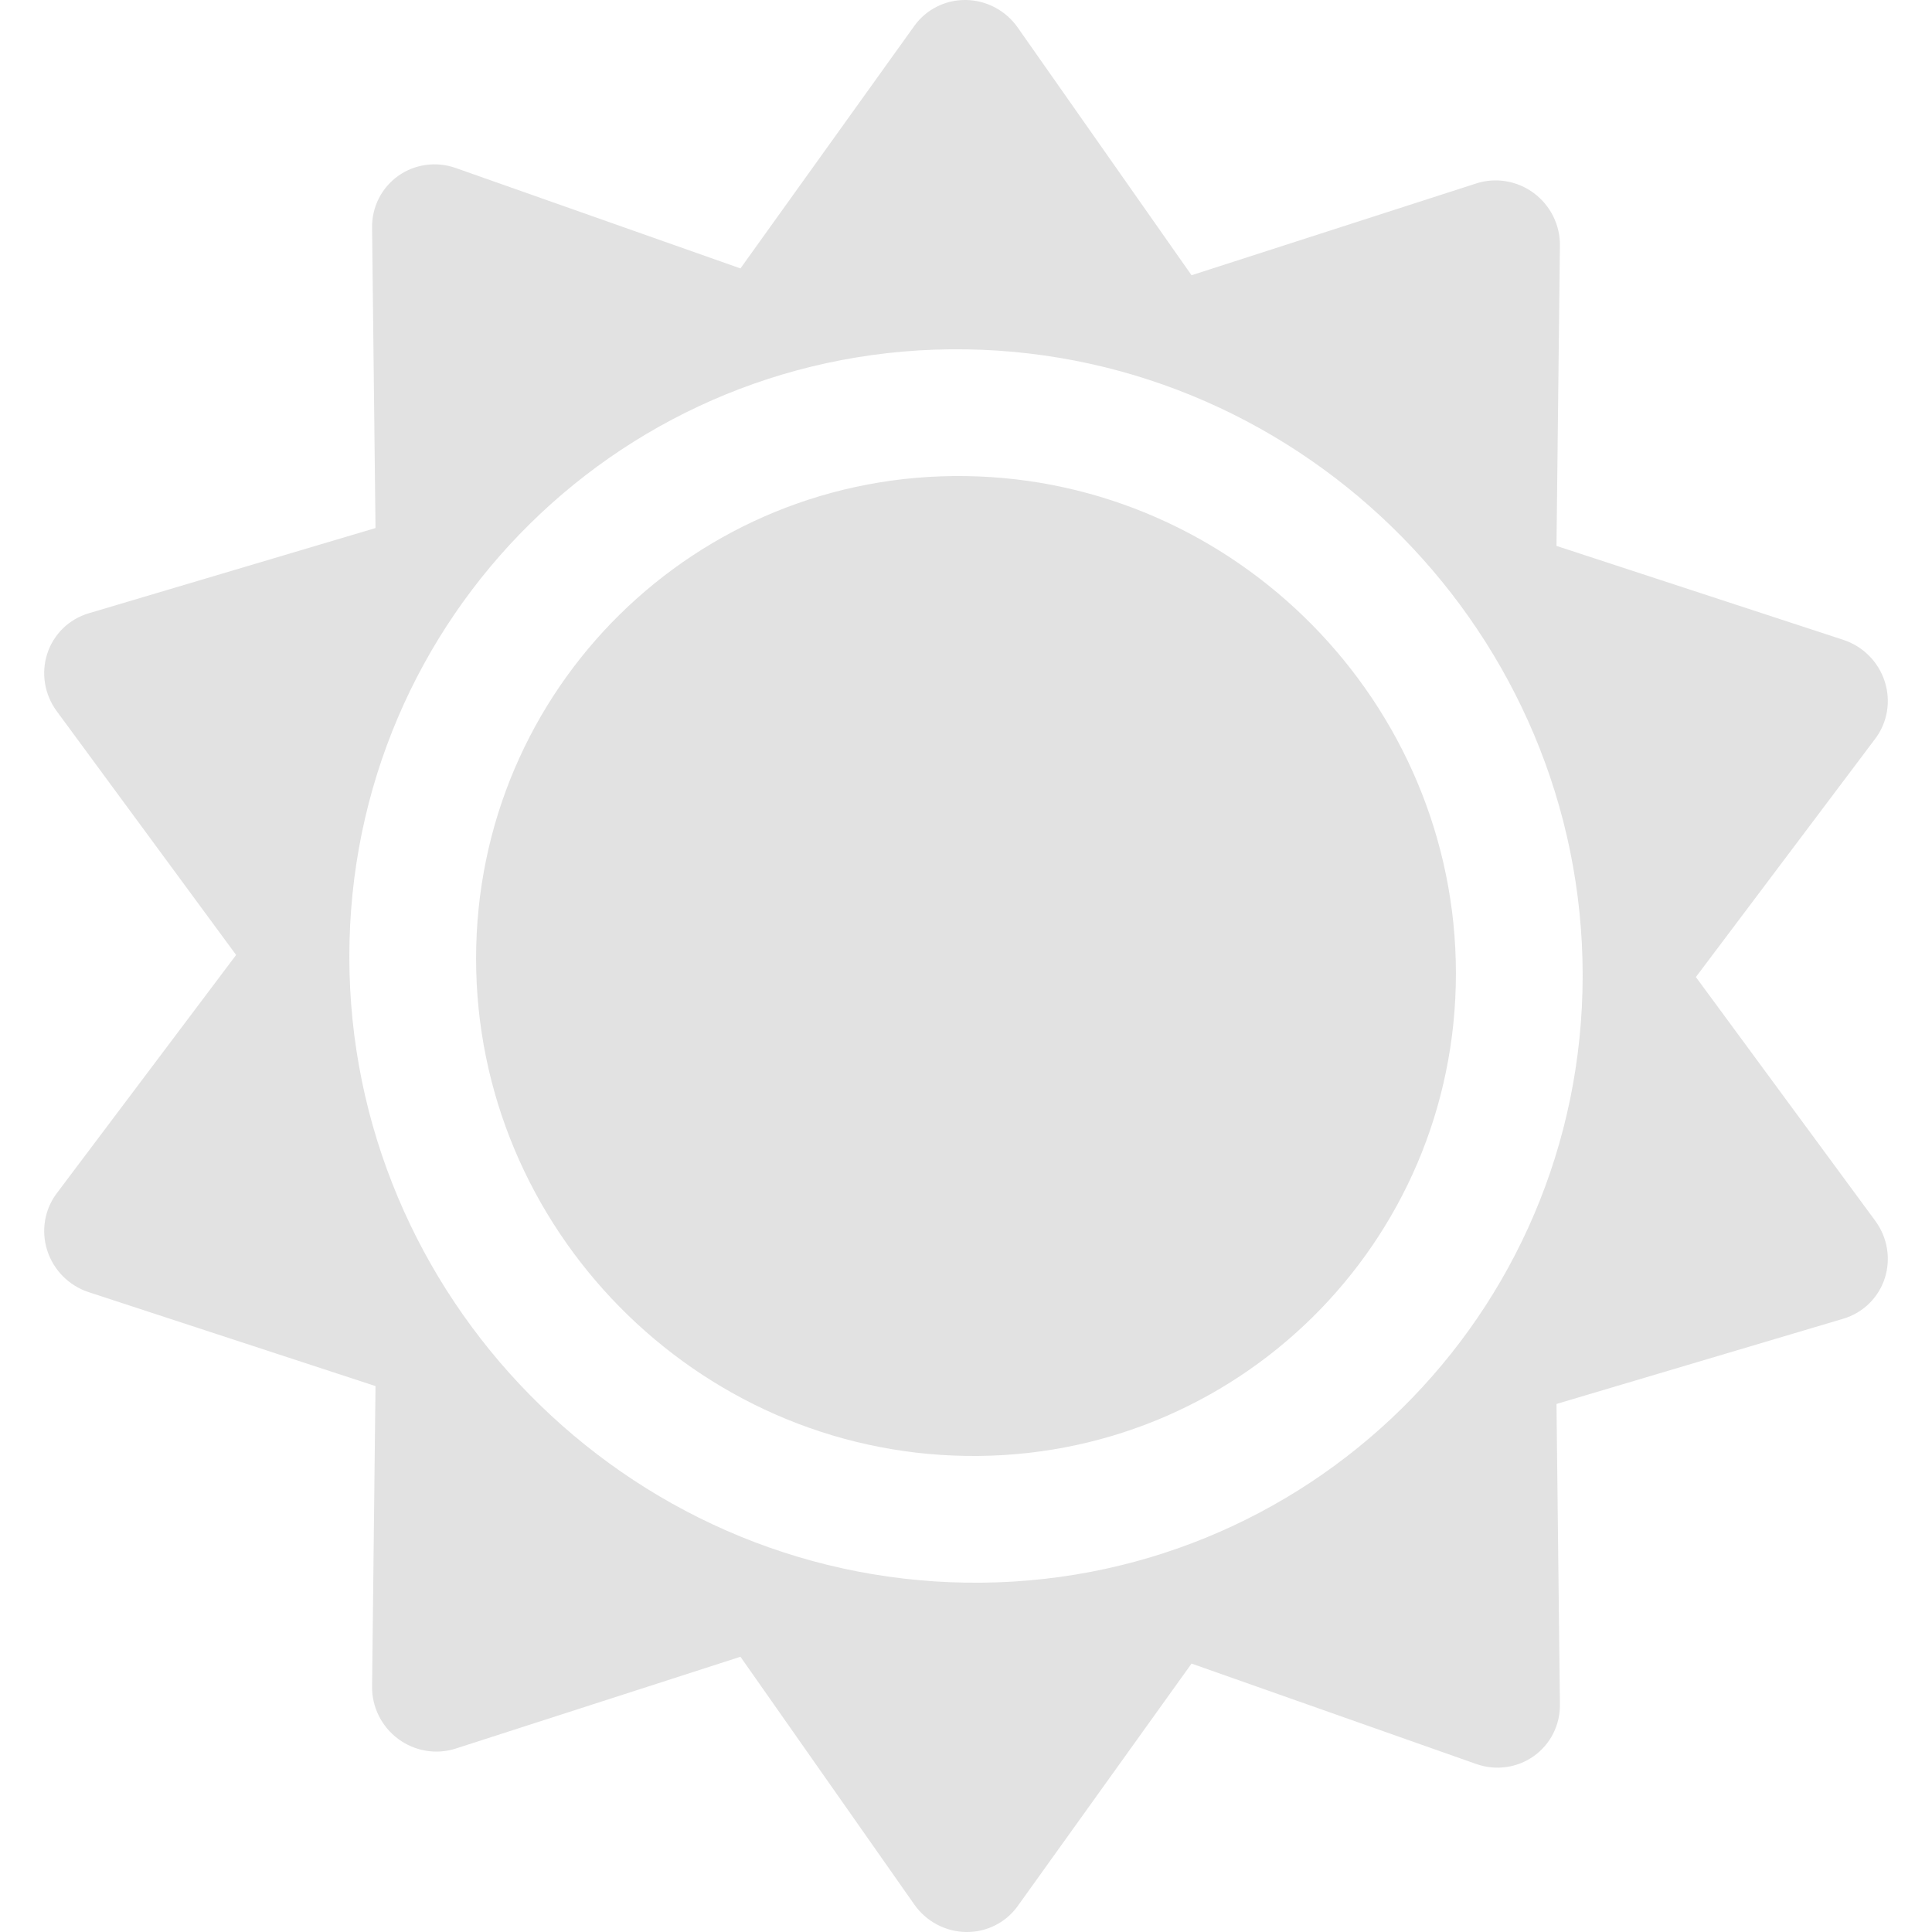
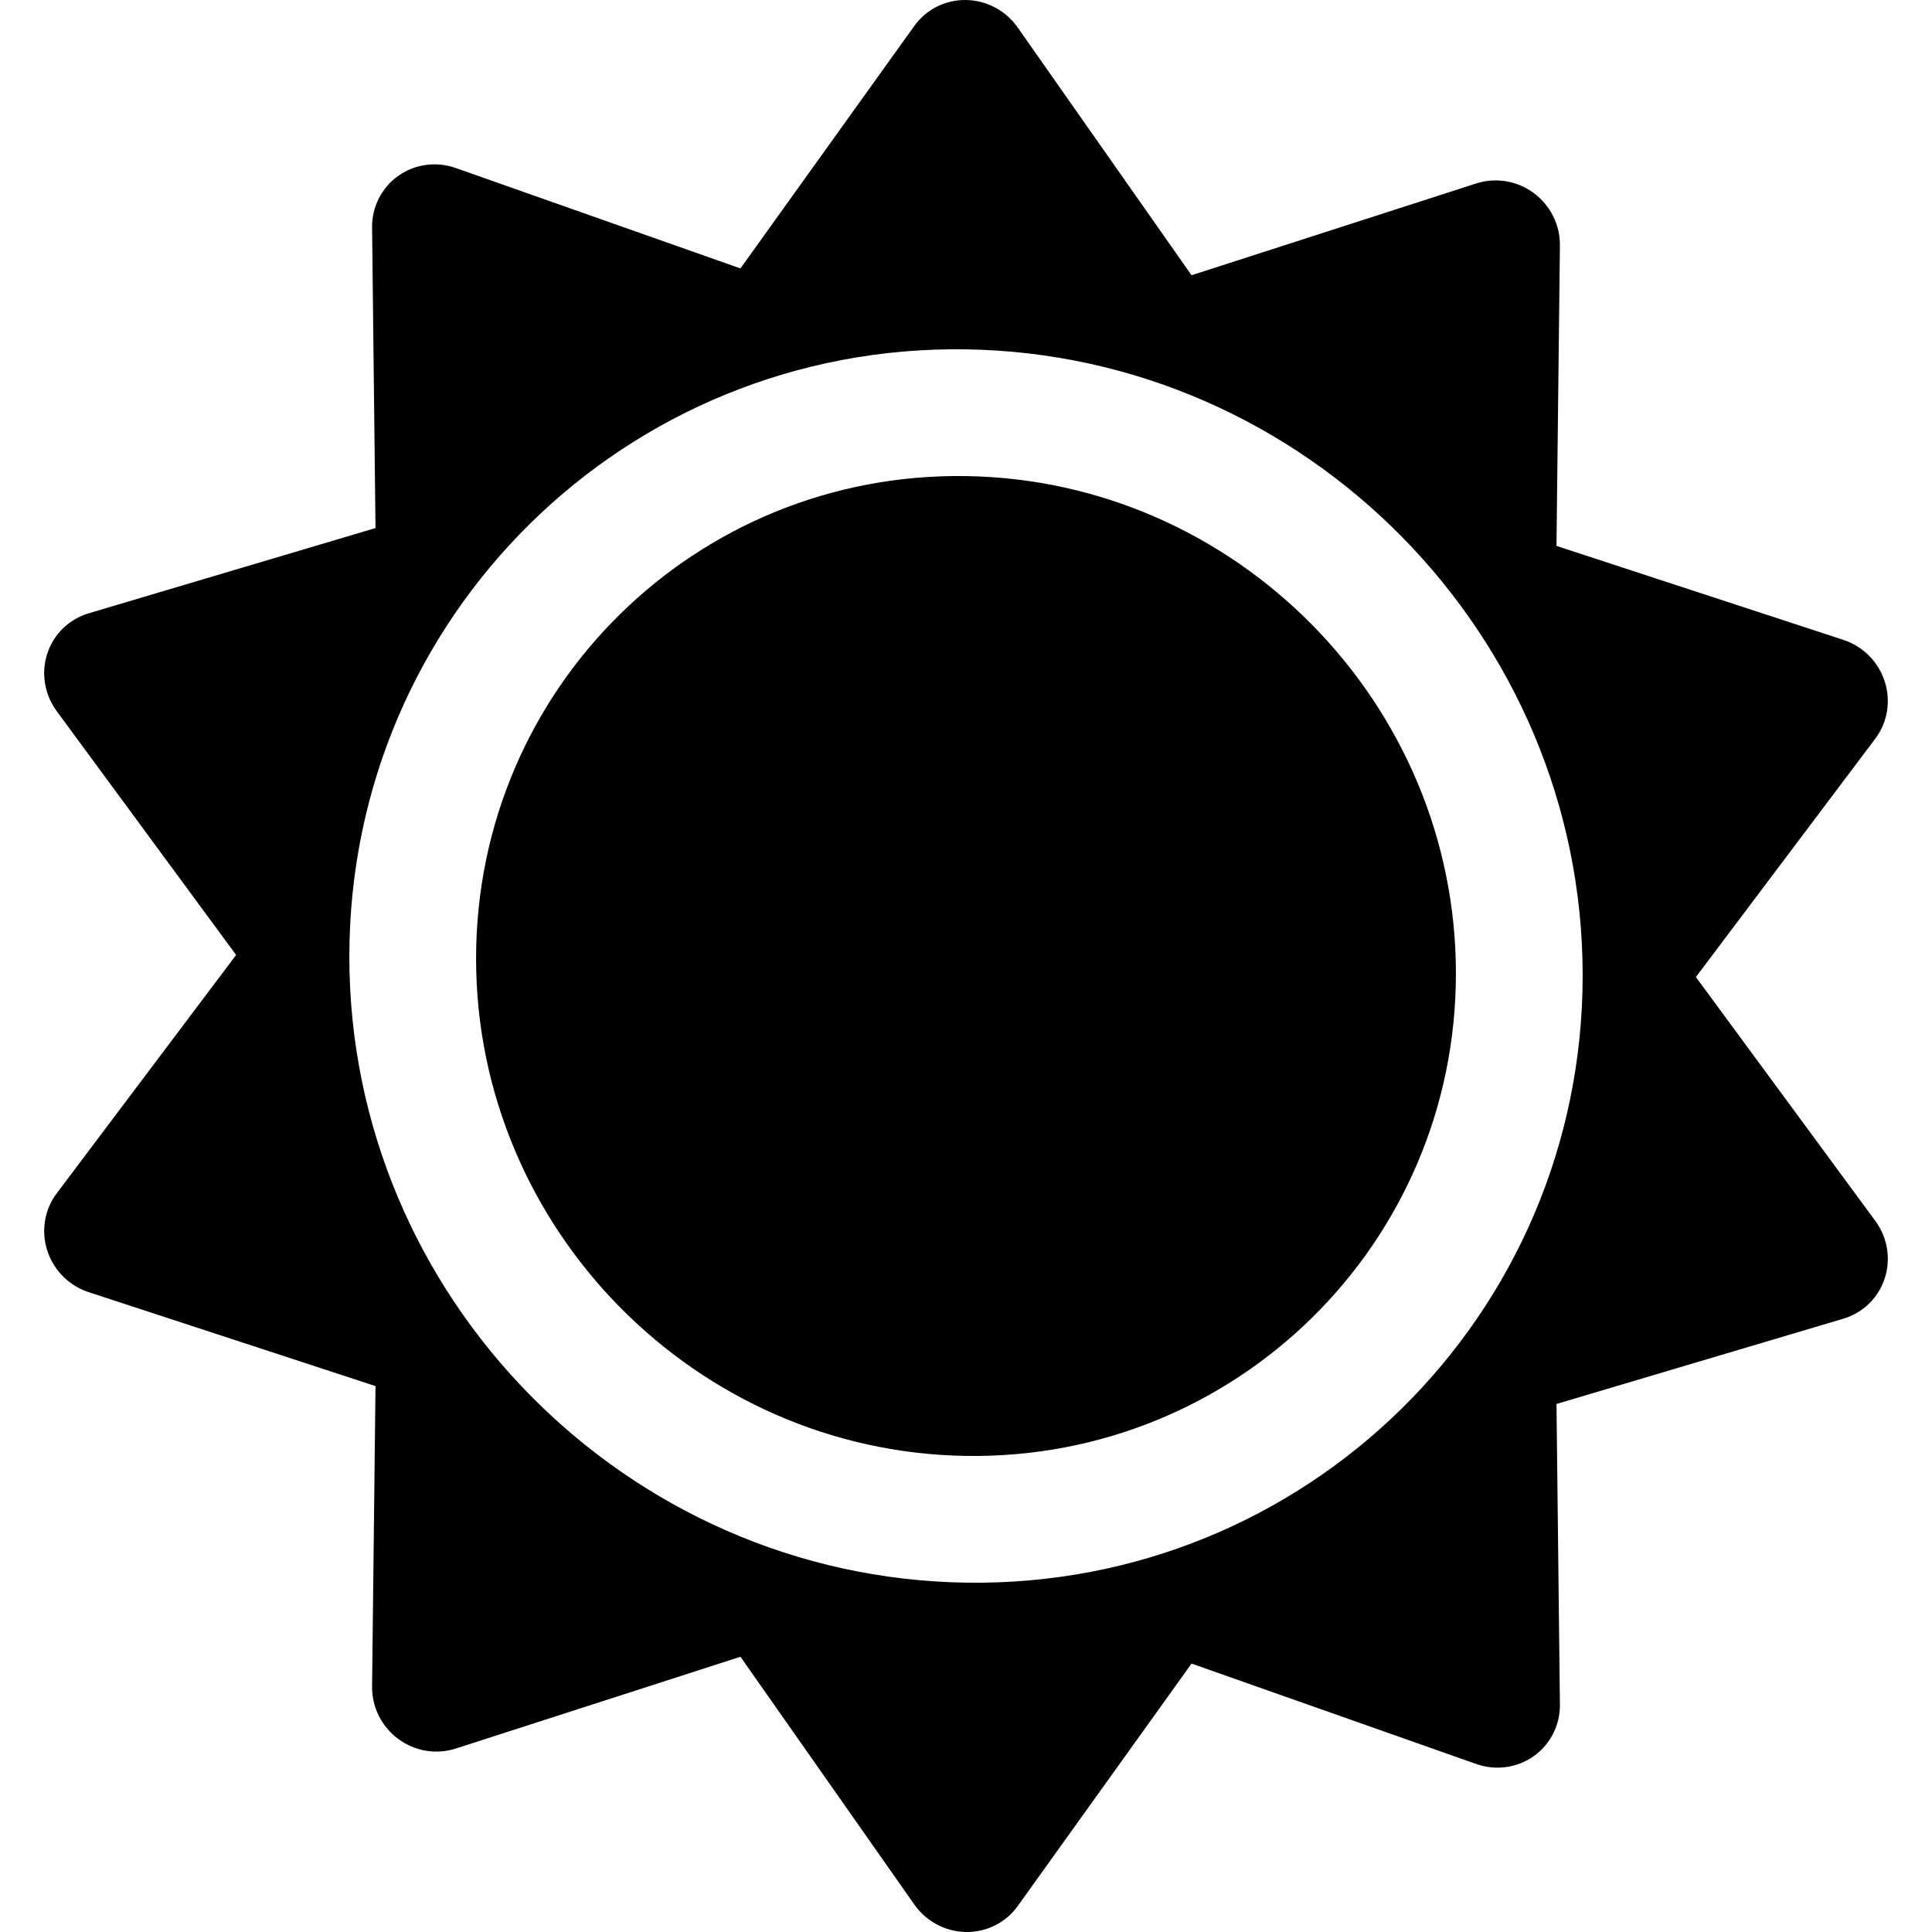
<svg xmlns="http://www.w3.org/2000/svg" version="1.1" id="Capa_1" x="0px" y="0px" viewBox="0 0 457.32 457.32" style="enable-background:new 0 0 457.32 457.32;">
  <g id="XMLID_467_" style="" transform="matrix(1, 0.015131, 0, 1, 0, -3.459768)">
-     <path id="XMLID_922_" d="M228.66,112.692c-63.945,0-115.968,52.022-115.968,115.967c0,63.945,52.023,115.968,115.968,115.968 s115.968-52.023,115.968-115.968C344.628,164.715,292.605,112.692,228.66,112.692z" style="fill: #e2e2e2;" />
-     <path id="XMLID_1397_" d="M401.429,228.66l42.467-57.07c2.903-3.9,3.734-8.966,2.232-13.59c-1.503-4.624-5.153-8.233-9.794-9.683 l-67.901-21.209l0.811-71.132c0.056-4.862-2.249-9.449-6.182-12.307c-3.934-2.858-9.009-3.633-13.615-2.077l-67.399,22.753 L240.895,6.322C238.082,2.356,233.522,0,228.66,0c-4.862,0-9.422,2.356-12.235,6.322l-41.154,58.024l-67.4-22.753 c-4.607-1.555-9.682-0.781-13.615,2.077c-3.933,2.858-6.238,7.445-6.182,12.307l0.812,71.132l-67.901,21.209 c-4.641,1.45-8.291,5.059-9.793,9.683c-1.503,4.624-0.671,9.689,2.232,13.59l42.467,57.07l-42.467,57.07 c-2.903,3.9-3.734,8.966-2.232,13.59c1.502,4.624,5.153,8.233,9.793,9.683l67.901,21.208l-0.812,71.132 c-0.056,4.862,2.249,9.449,6.182,12.307c3.934,2.857,9.007,3.632,13.615,2.077l67.4-22.753l41.154,58.024 c2.813,3.966,7.373,6.322,12.235,6.322c4.862,0,9.422-2.356,12.235-6.322l41.154-58.024l67.399,22.753 c4.606,1.555,9.681,0.781,13.615-2.077c3.933-2.858,6.238-7.445,6.182-12.306l-0.811-71.133l67.901-21.208 c4.641-1.45,8.291-5.059,9.794-9.683c1.502-4.624,0.671-9.689-2.232-13.59L401.429,228.66z M228.66,374.627 c-80.487,0-145.968-65.481-145.968-145.968S148.173,82.692,228.66,82.692s145.968,65.48,145.968,145.967 S309.147,374.627,228.66,374.627z" style="fill: #e2e2e2;" />
+     <path id="XMLID_922_" d="M228.66,112.692c-63.945,0-115.968,52.022-115.968,115.967c0,63.945,52.023,115.968,115.968,115.968 s115.968-52.023,115.968-115.968C344.628,164.715,292.605,112.692,228.66,112.692z" />
+     <path id="XMLID_1397_" d="M401.429,228.66l42.467-57.07c2.903-3.9,3.734-8.966,2.232-13.59c-1.503-4.624-5.153-8.233-9.794-9.683 l-67.901-21.209l0.811-71.132c0.056-4.862-2.249-9.449-6.182-12.307c-3.934-2.858-9.009-3.633-13.615-2.077l-67.399,22.753 L240.895,6.322C238.082,2.356,233.522,0,228.66,0c-4.862,0-9.422,2.356-12.235,6.322l-41.154,58.024l-67.4-22.753 c-4.607-1.555-9.682-0.781-13.615,2.077c-3.933,2.858-6.238,7.445-6.182,12.307l0.812,71.132l-67.901,21.209 c-4.641,1.45-8.291,5.059-9.793,9.683c-1.503,4.624-0.671,9.689,2.232,13.59l42.467,57.07l-42.467,57.07 c-2.903,3.9-3.734,8.966-2.232,13.59c1.502,4.624,5.153,8.233,9.793,9.683l67.901,21.208l-0.812,71.132 c-0.056,4.862,2.249,9.449,6.182,12.307c3.934,2.857,9.007,3.632,13.615,2.077l67.4-22.753l41.154,58.024 c2.813,3.966,7.373,6.322,12.235,6.322c4.862,0,9.422-2.356,12.235-6.322l41.154-58.024l67.399,22.753 c4.606,1.555,9.681,0.781,13.615-2.077c3.933-2.858,6.238-7.445,6.182-12.306l-0.811-71.133l67.901-21.208 c4.641-1.45,8.291-5.059,9.794-9.683c1.502-4.624,0.671-9.689-2.232-13.59L401.429,228.66z M228.66,374.627 c-80.487,0-145.968-65.481-145.968-145.968S148.173,82.692,228.66,82.692s145.968,65.48,145.968,145.967 S309.147,374.627,228.66,374.627z" />
  </g>
  <g />
  <g />
  <g />
  <g />
  <g />
  <g />
  <g />
  <g />
  <g />
  <g />
  <g />
  <g />
  <g />
  <g />
  <g />
</svg>
